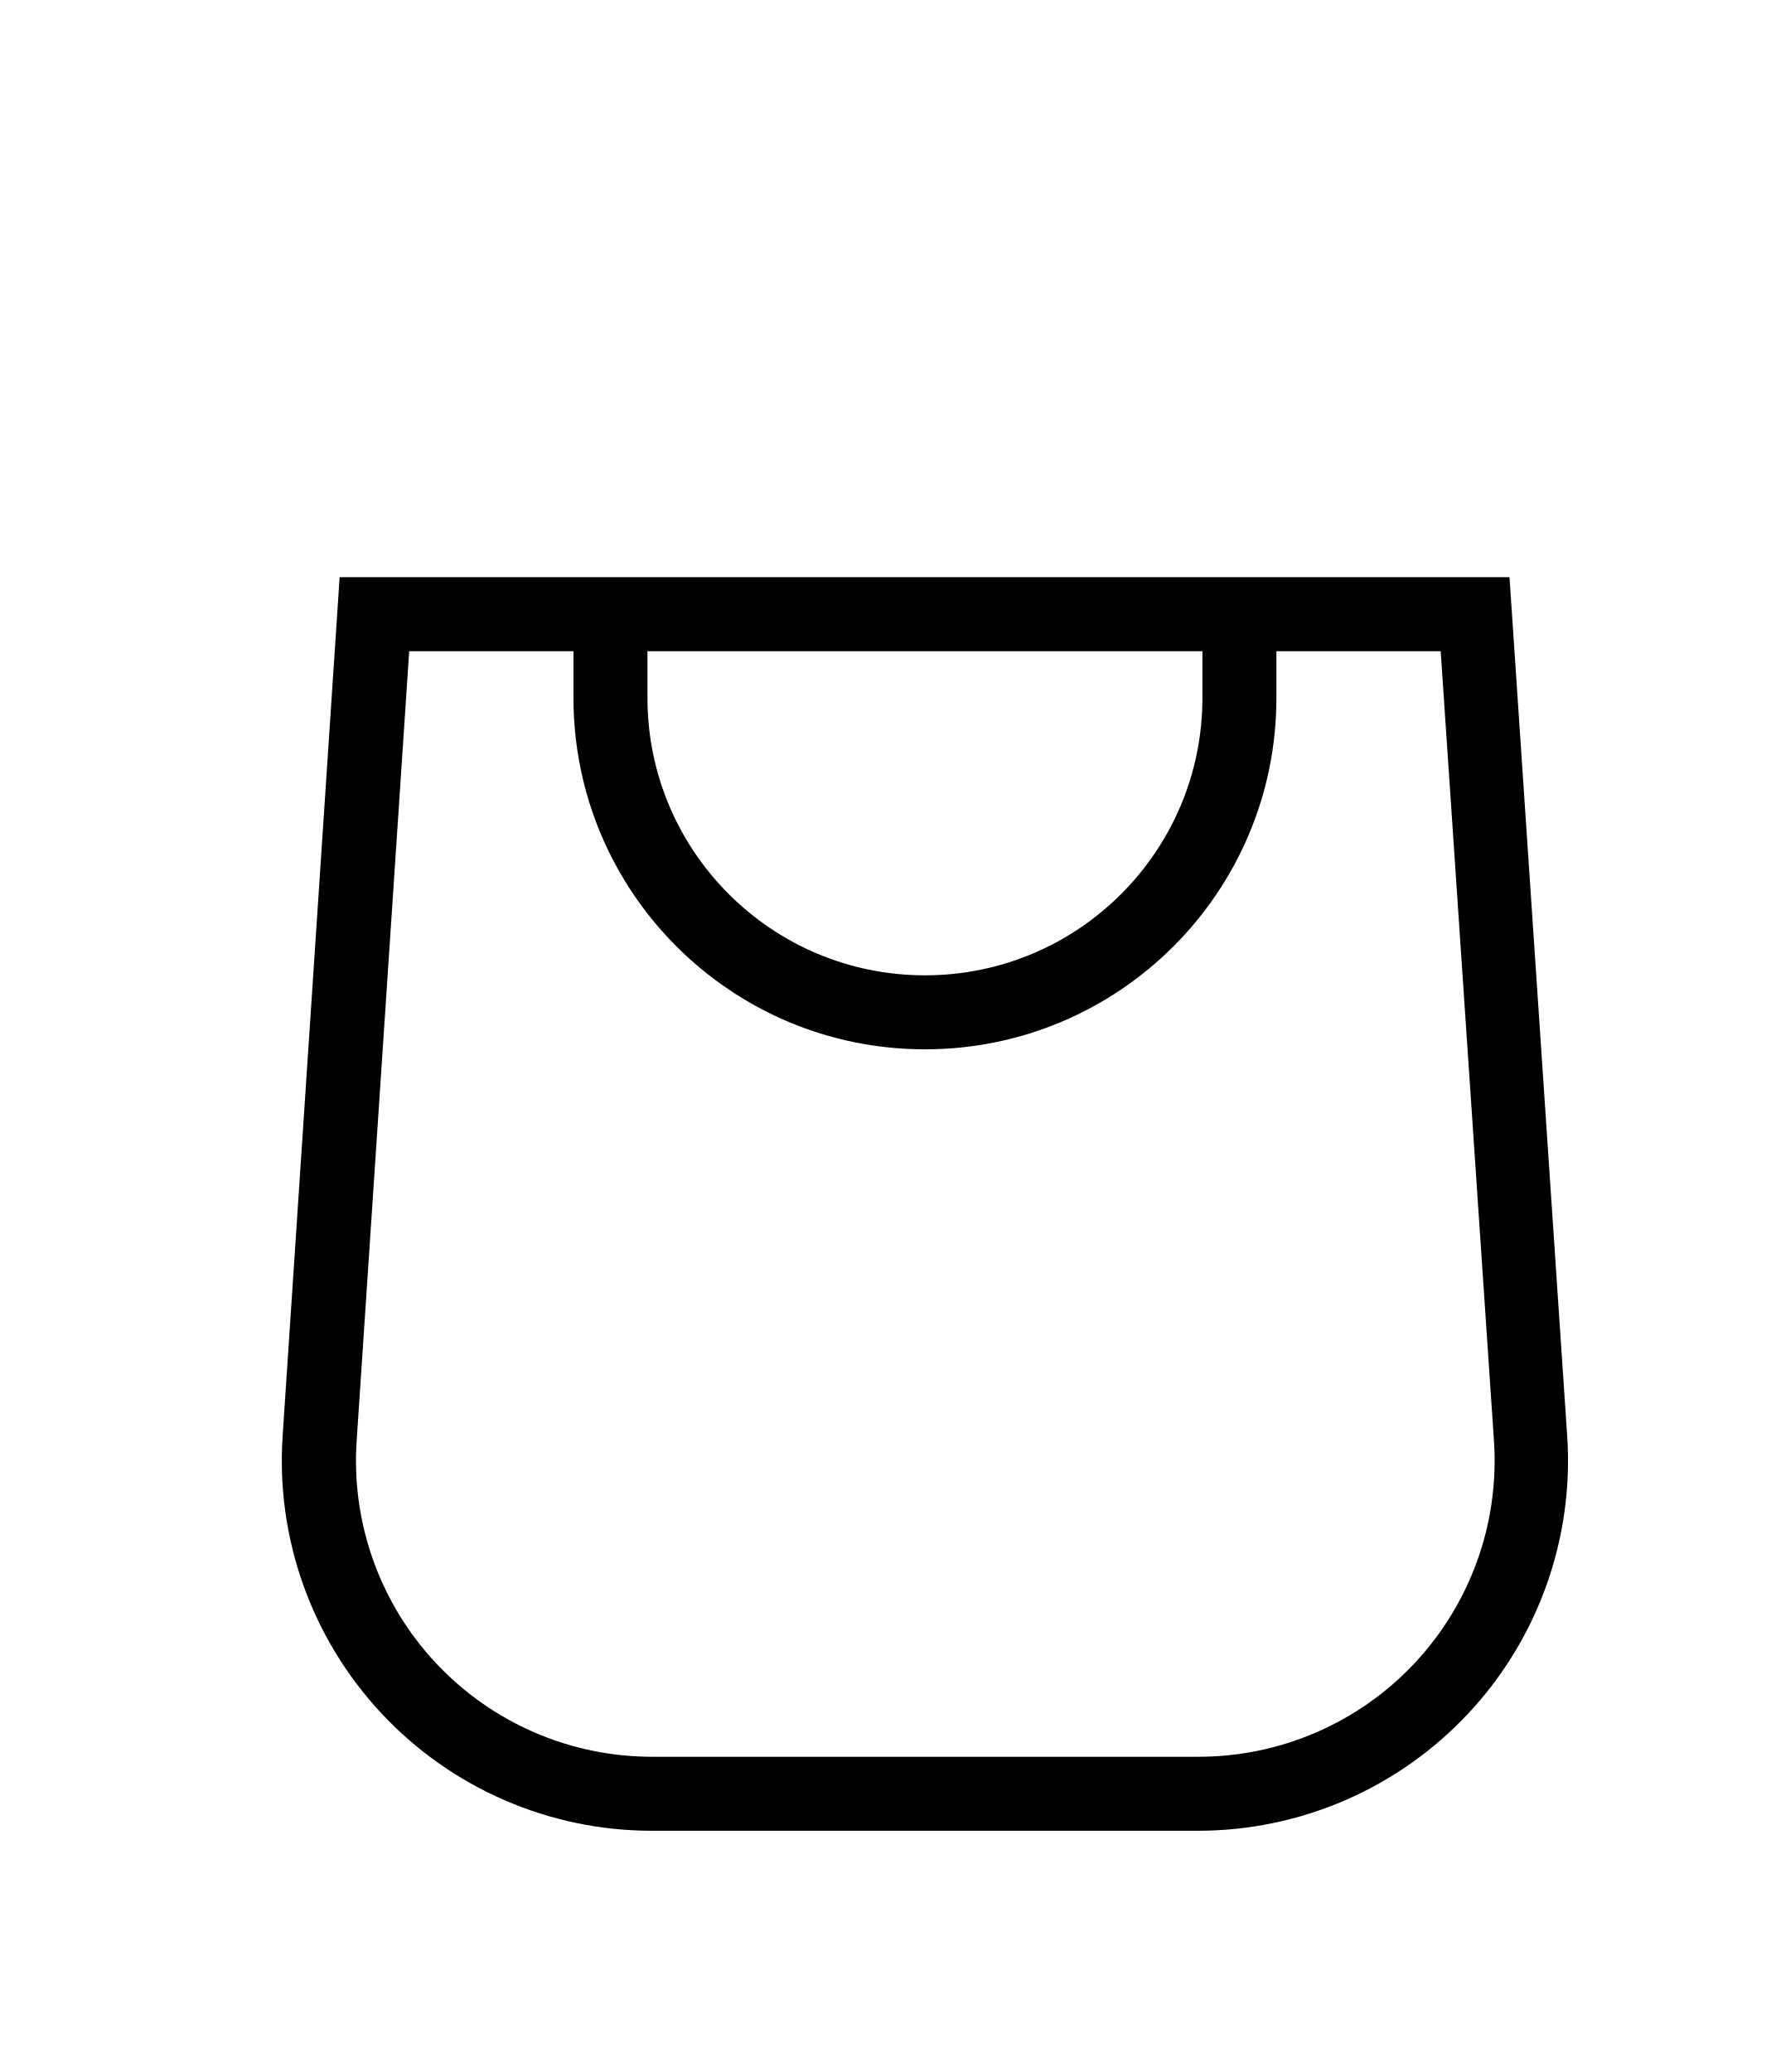
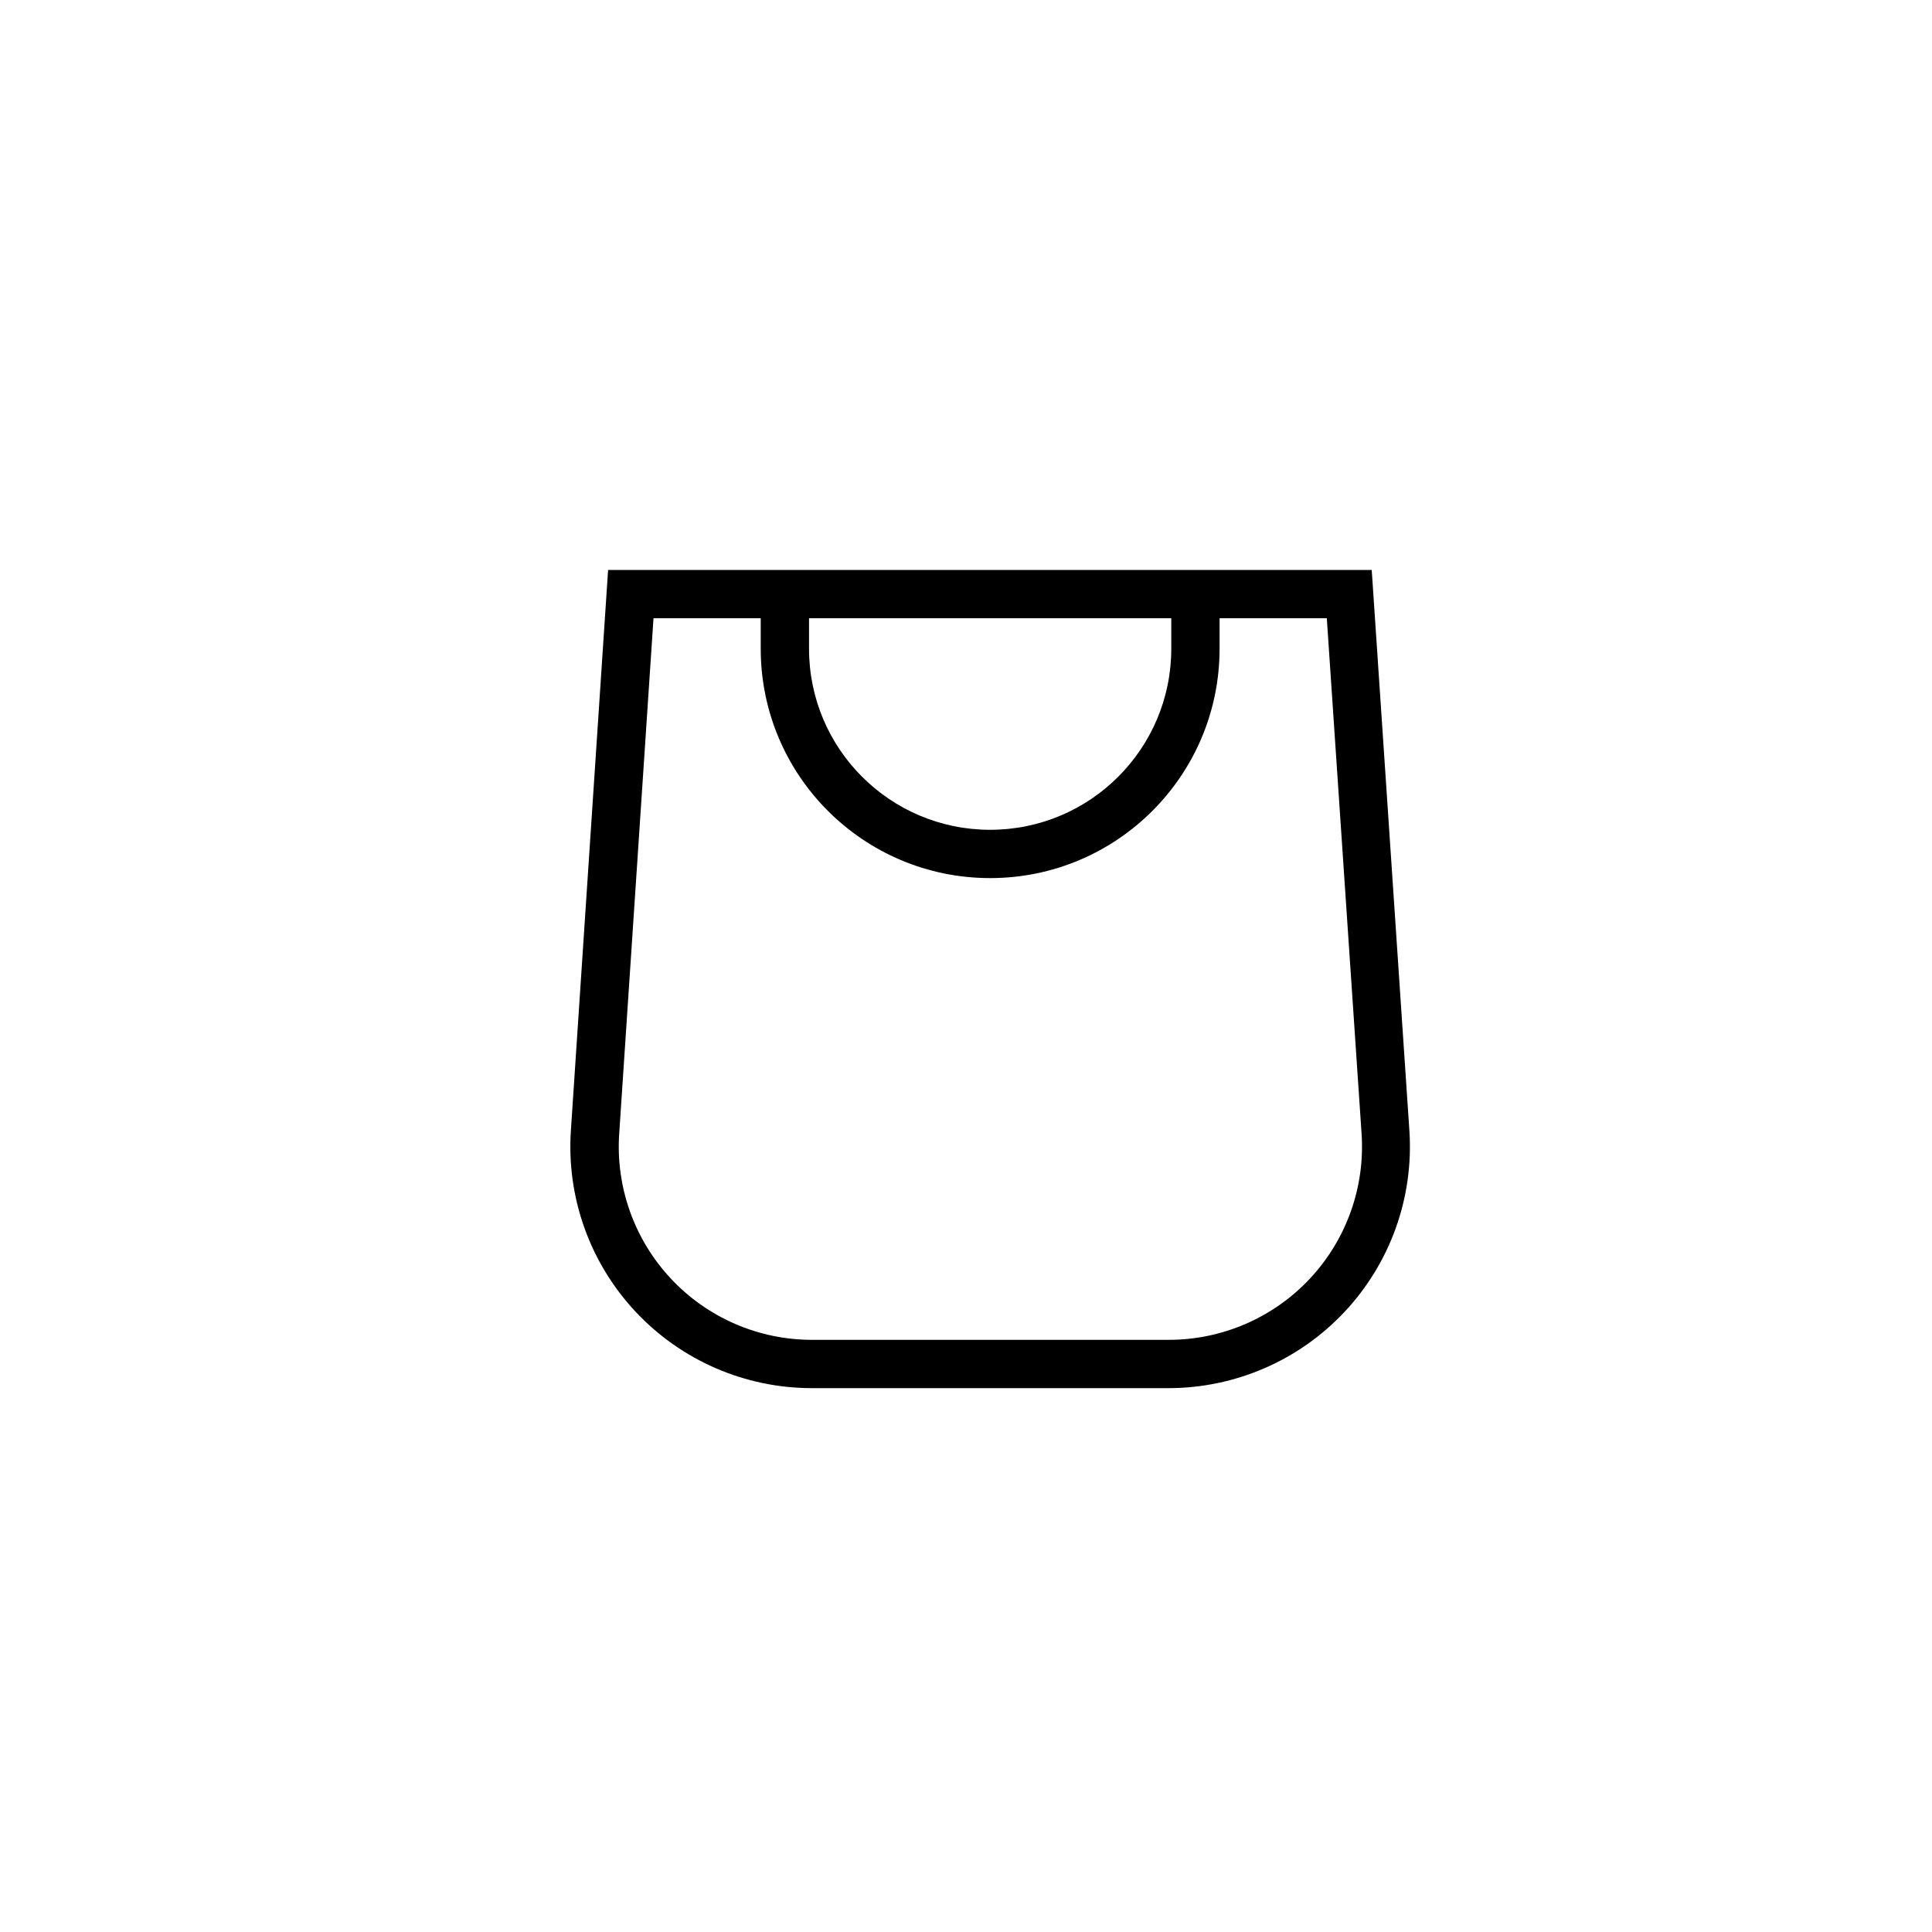
- <svg xmlns="http://www.w3.org/2000/svg" fill="none" class="icon icon-cart-empty" viewBox="8 4 24 28">
+ <svg xmlns="http://www.w3.org/2000/svg" fill="none" class="icon icon-cart-empty" viewBox="0 0 40 40">
  <path fill="currentColor" fill-rule="evenodd" d="M15.75 11.8h-3.16l-.77 11.6a5 5 0 0 0 4.99 5.34h7.38a5 5 0 0 0 4.99-5.33L28.4 11.8zm0 1h-2.22l-.71 10.67a4 4 0 0 0 3.99 4.27h7.38a4 4 0 0 0 4-4.27l-.72-10.67h-2.22v.63a4.75 4.75 0 1 1-9.5 0zm8.5 0h-7.5v.63a3.75 3.75 0 1 0 7.5 0z" />
</svg>
